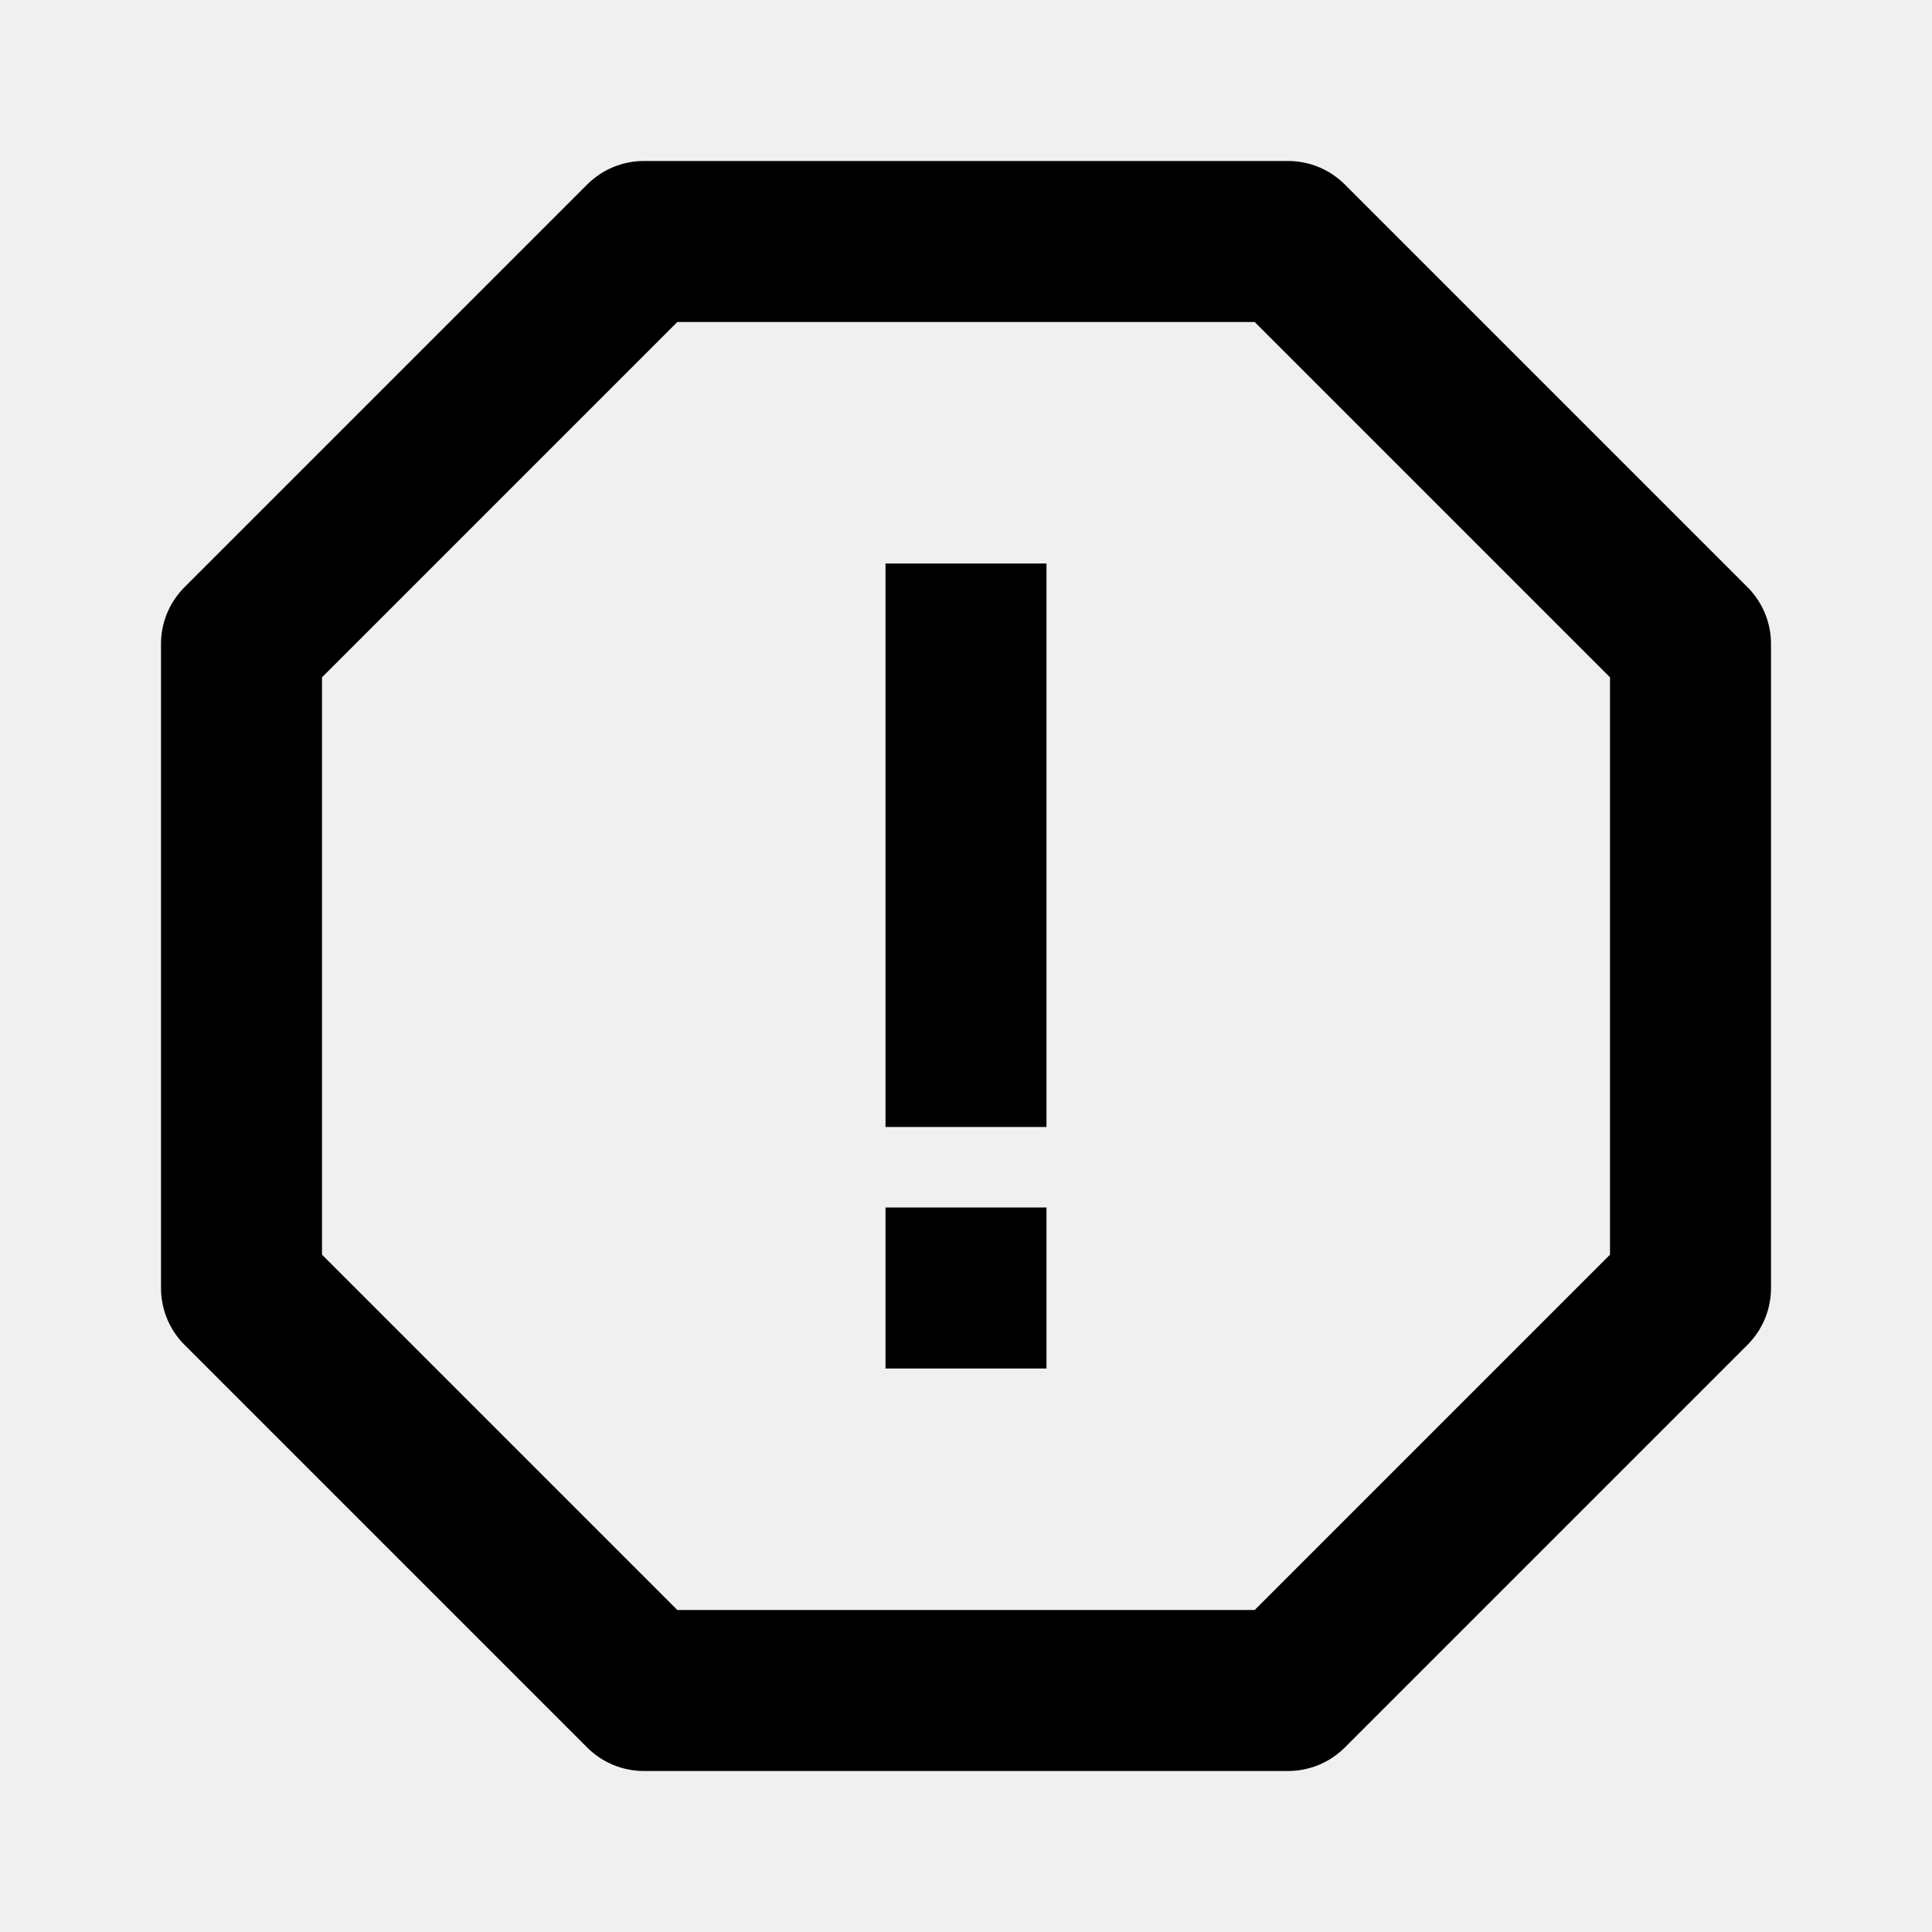
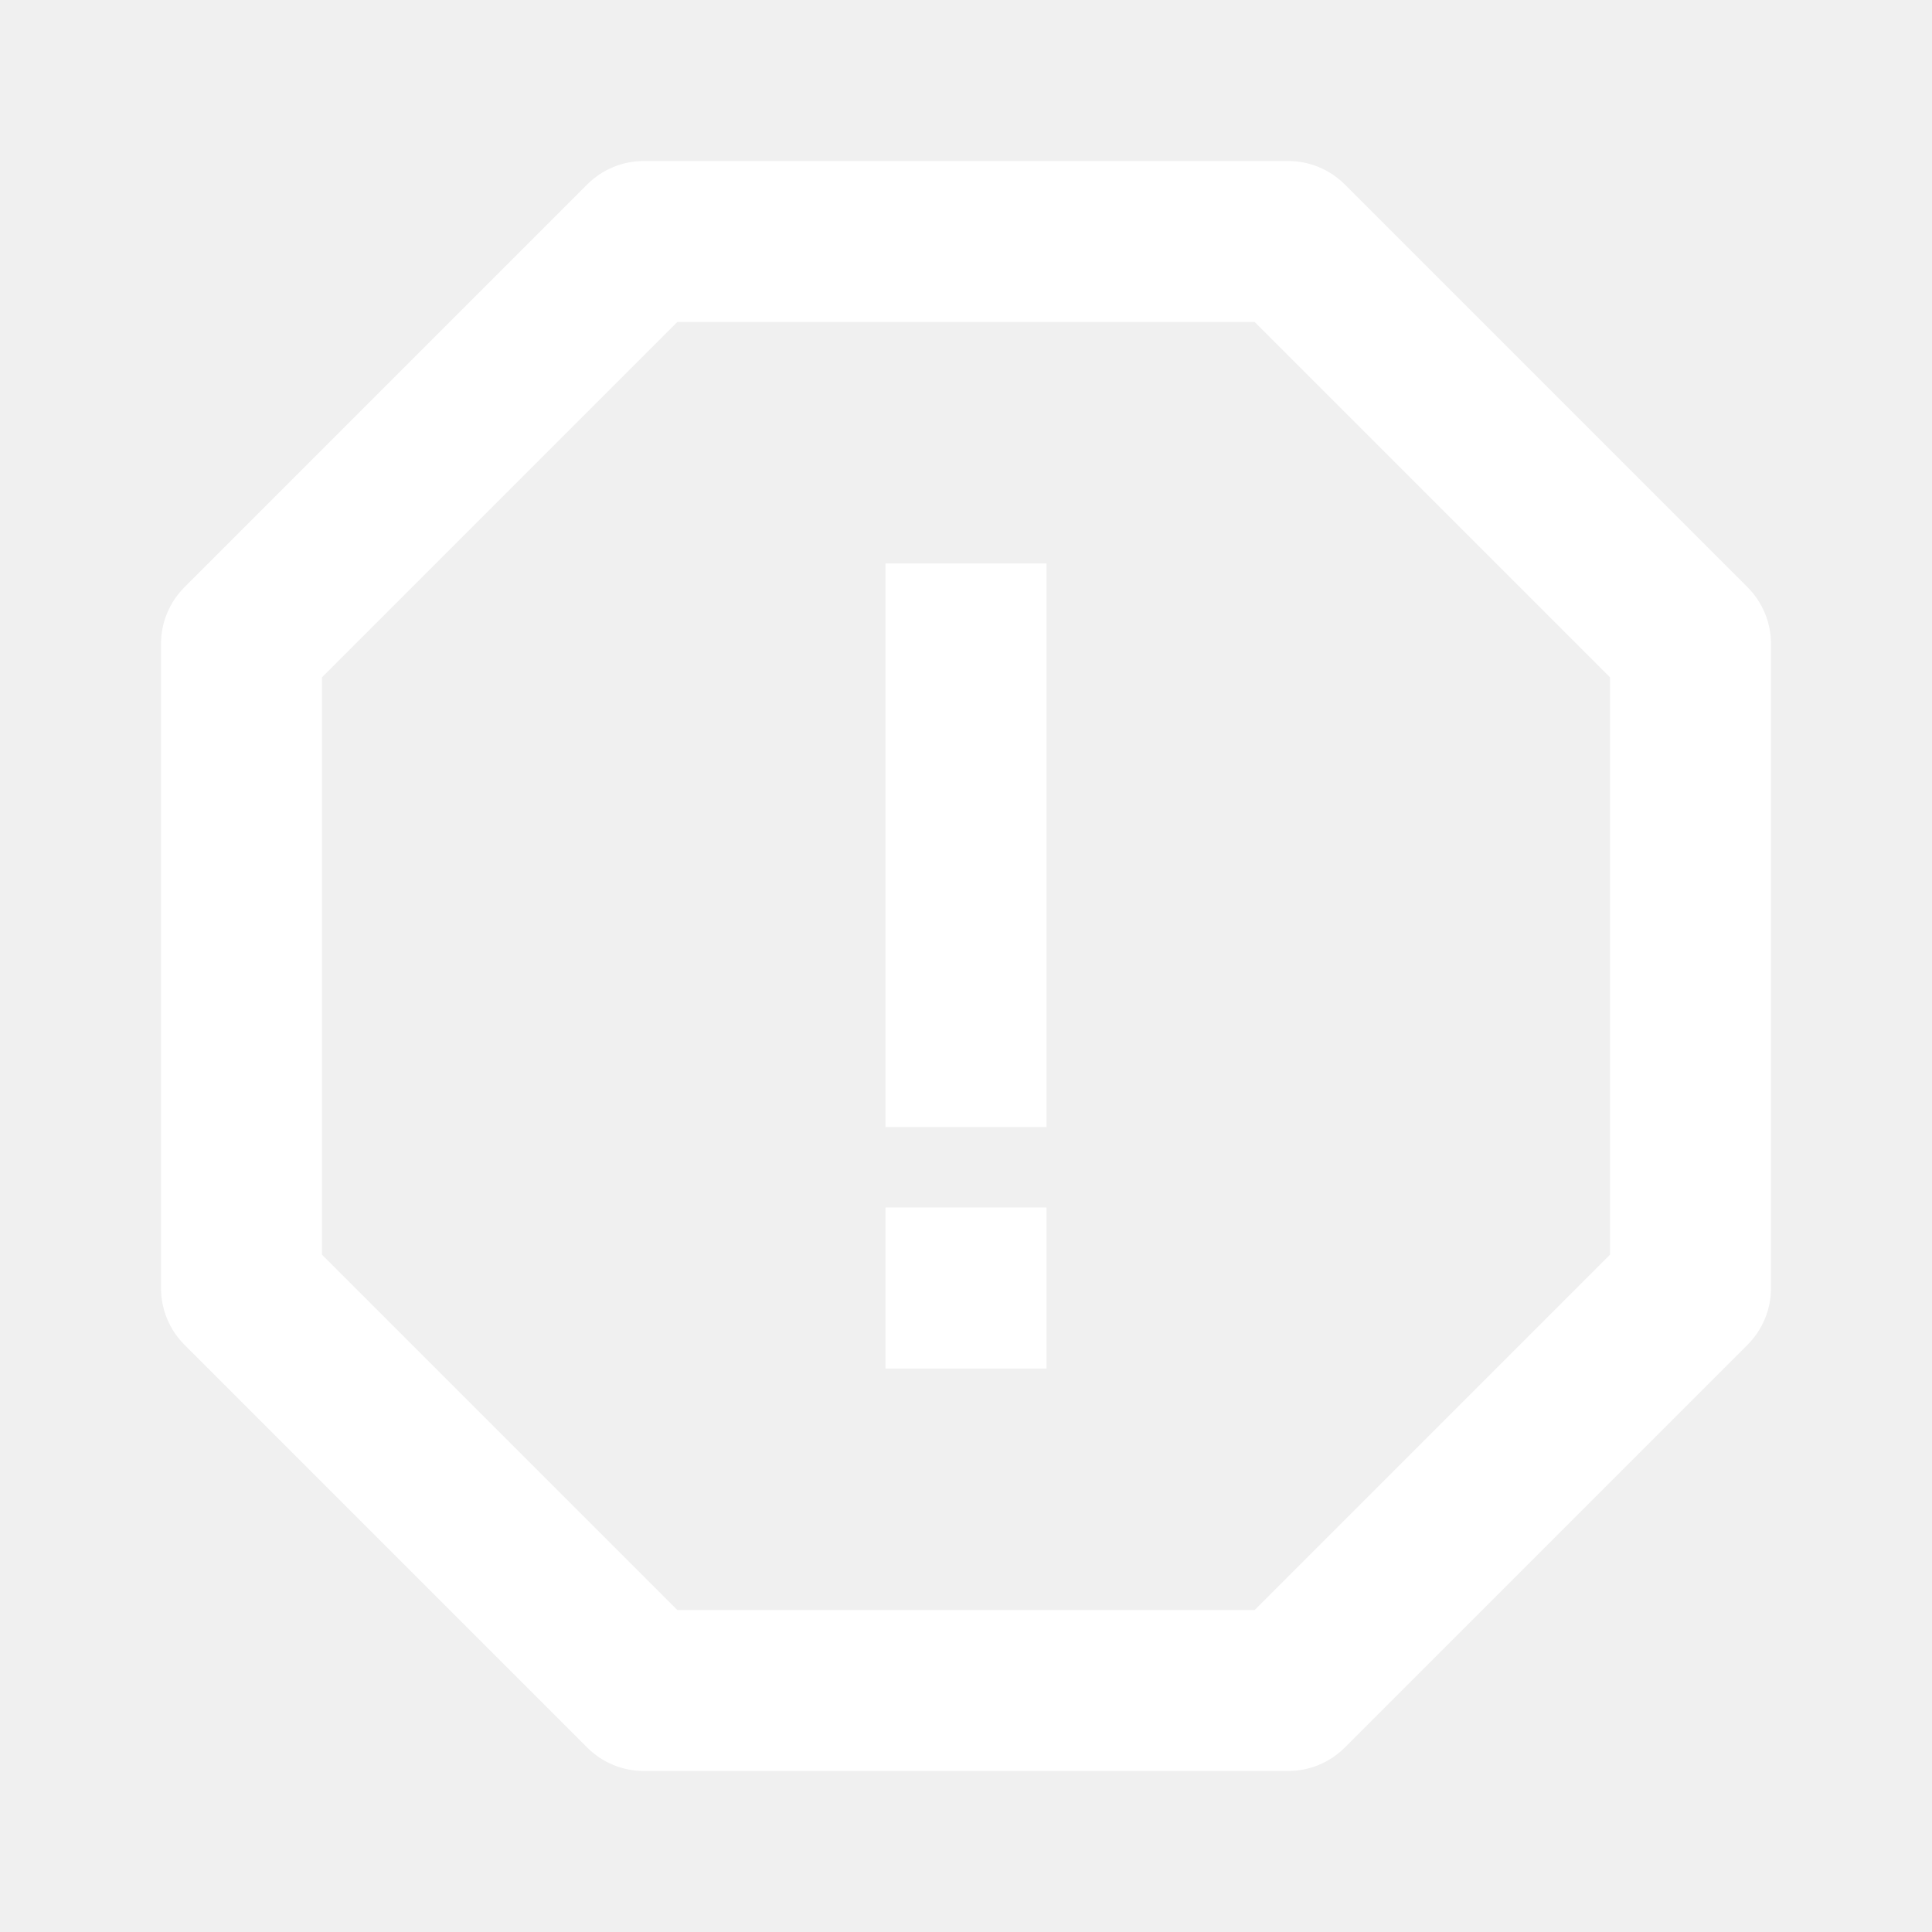
<svg xmlns="http://www.w3.org/2000/svg" width="24" height="24" viewBox="0 0 24 24">
-   <path d="M11 7h2v7h-2zm0 8h2v2h-2z" />
-   <path d="m21.707 7.293-5-5A.996.996 0 0 0 16 2H8a.996.996 0 0 0-.707.293l-5 5A.996.996 0 0 0 2 8v8c0 .266.105.52.293.707l5 5A.996.996 0 0 0 8 22h8c.266 0 .52-.105.707-.293l5-5A.996.996 0 0 0 22 16V8a.996.996 0 0 0-.293-.707zM20 15.586 15.586 20H8.414L4 15.586V8.414L8.414 4h7.172L20 8.414v7.172z" />
+   <path fill="white" d="M11 7h2v7h-2zm0 8h2v2h-2z" />
+   <path fill="white" d="m21.707 7.293-5-5A.996.996 0 0 0 16 2H8a.996.996 0 0 0-.707.293l-5 5A.996.996 0 0 0 2 8v8c0 .266.105.52.293.707l5 5A.996.996 0 0 0 8 22h8c.266 0 .52-.105.707-.293l5-5A.996.996 0 0 0 22 16V8a.996.996 0 0 0-.293-.707zM20 15.586 15.586 20H8.414L4 15.586V8.414L8.414 4h7.172L20 8.414v7.172z" />
</svg>
